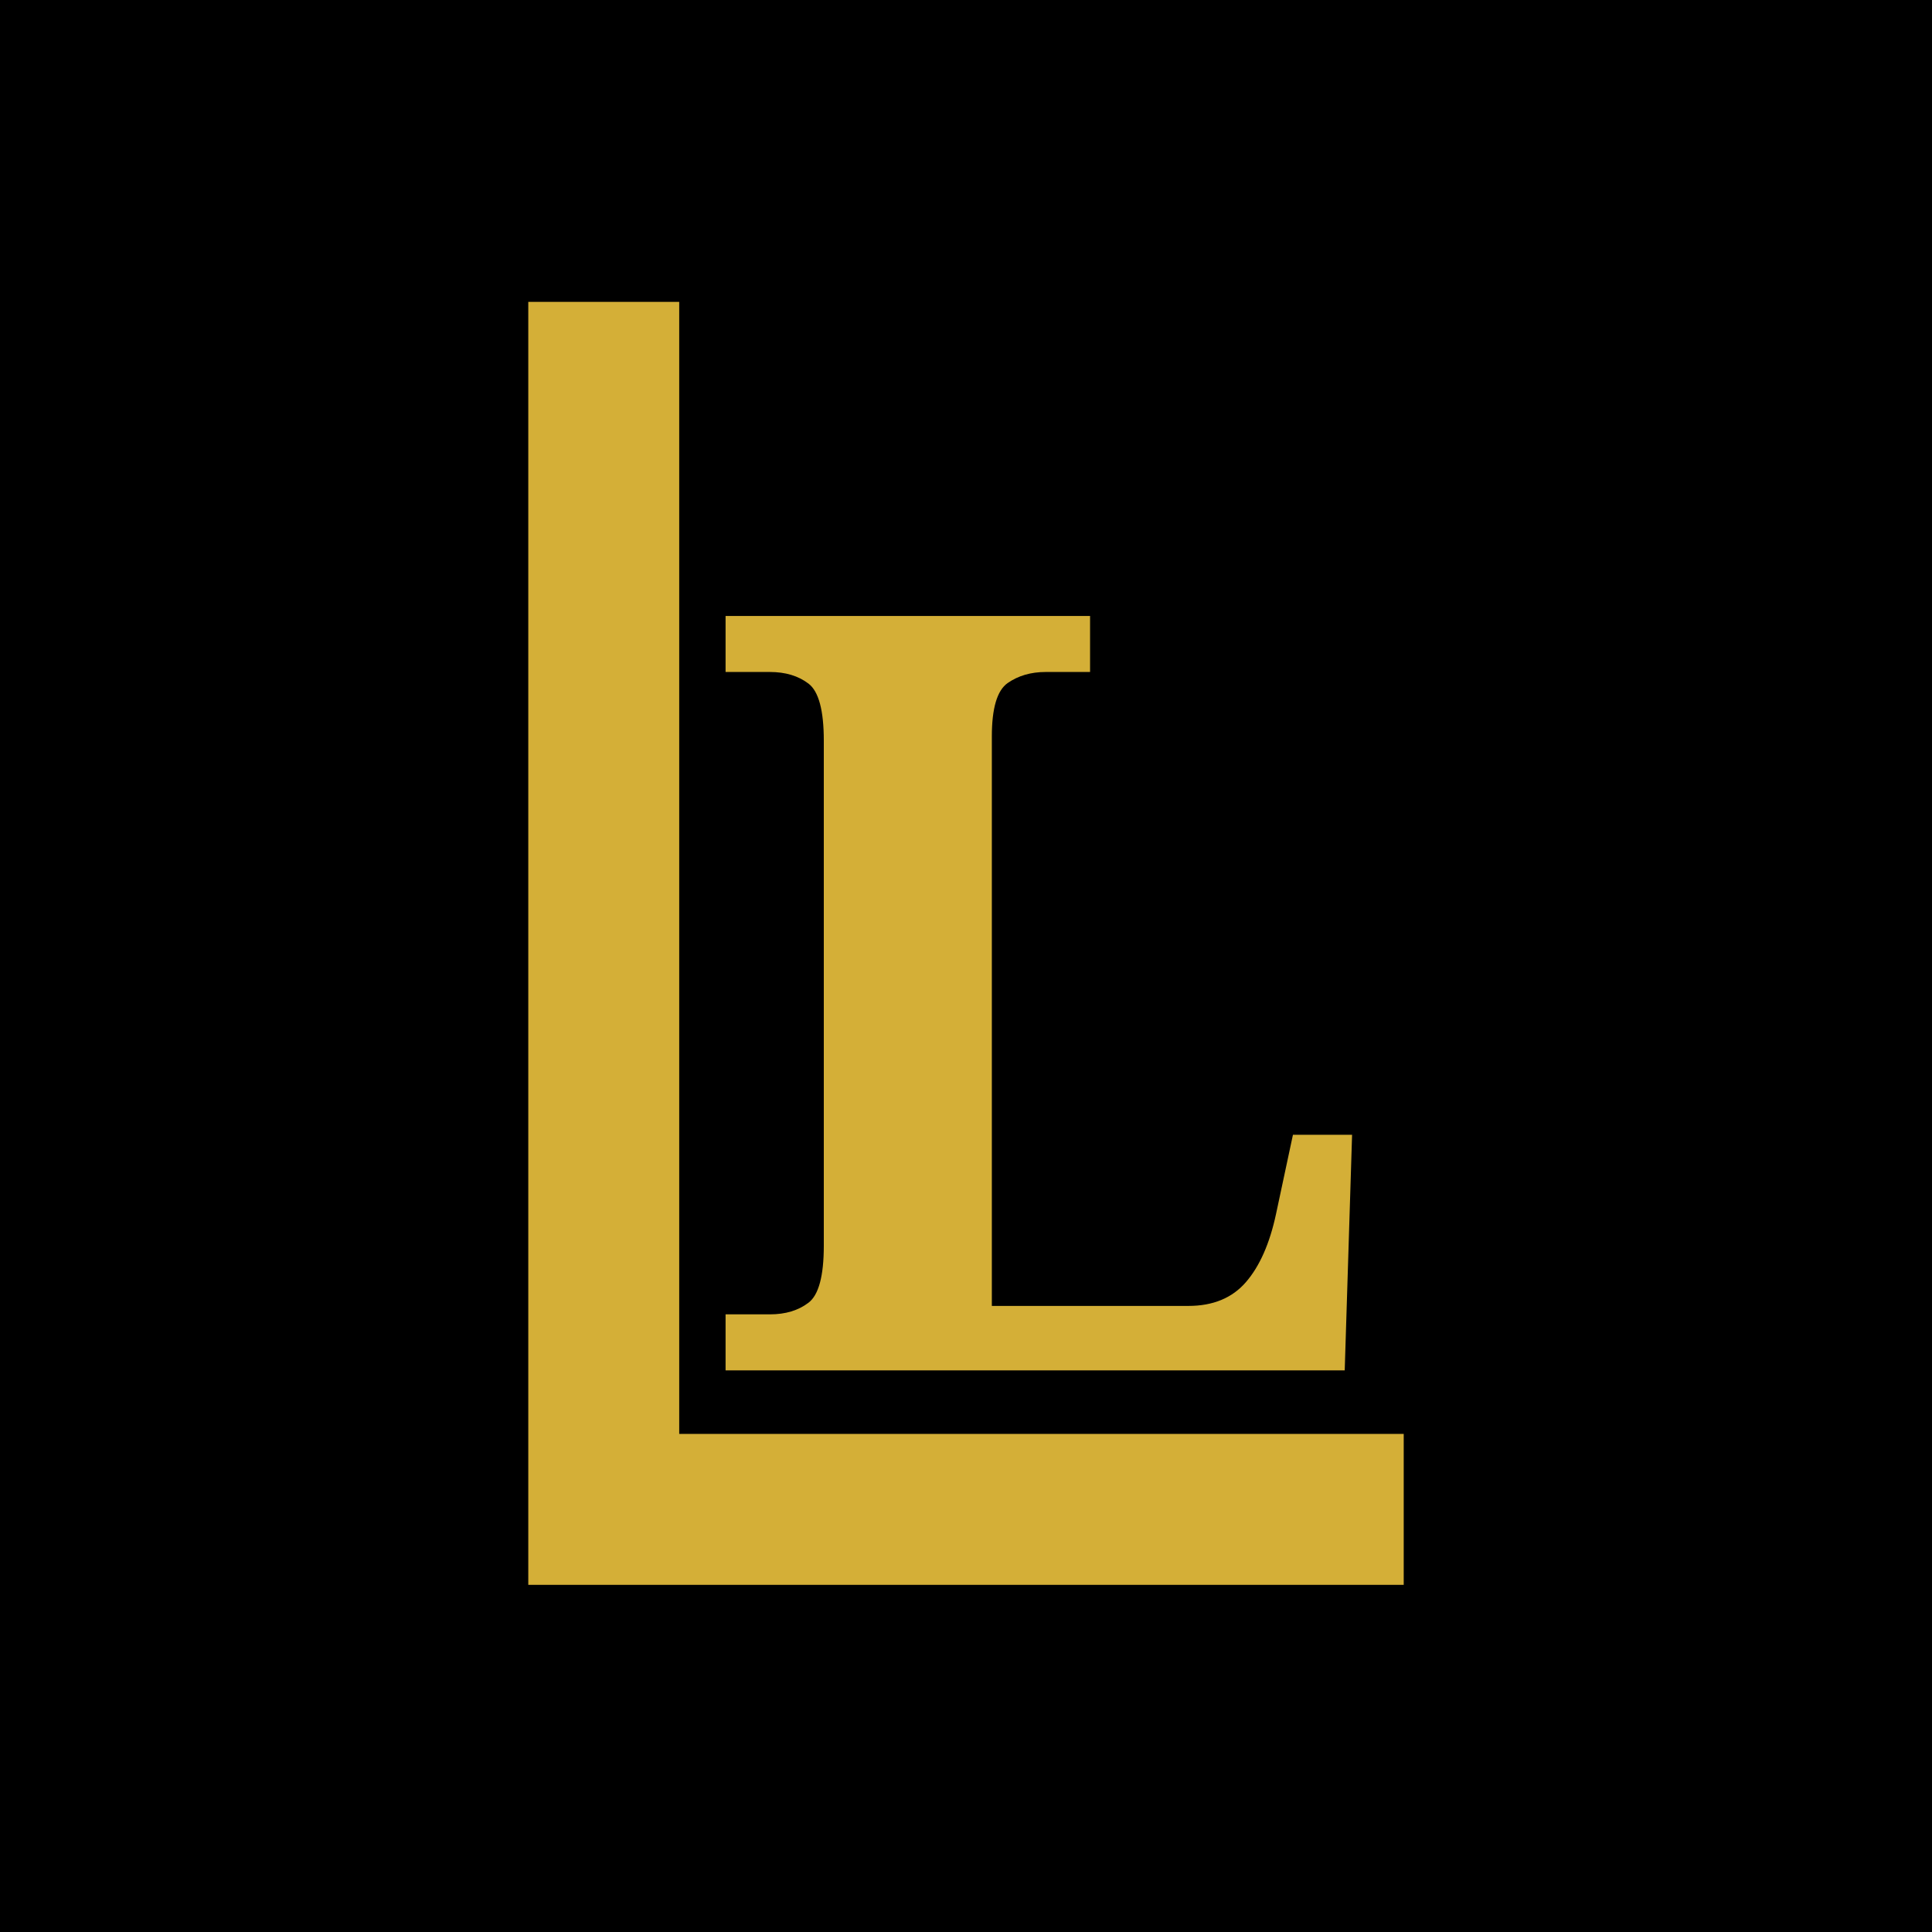
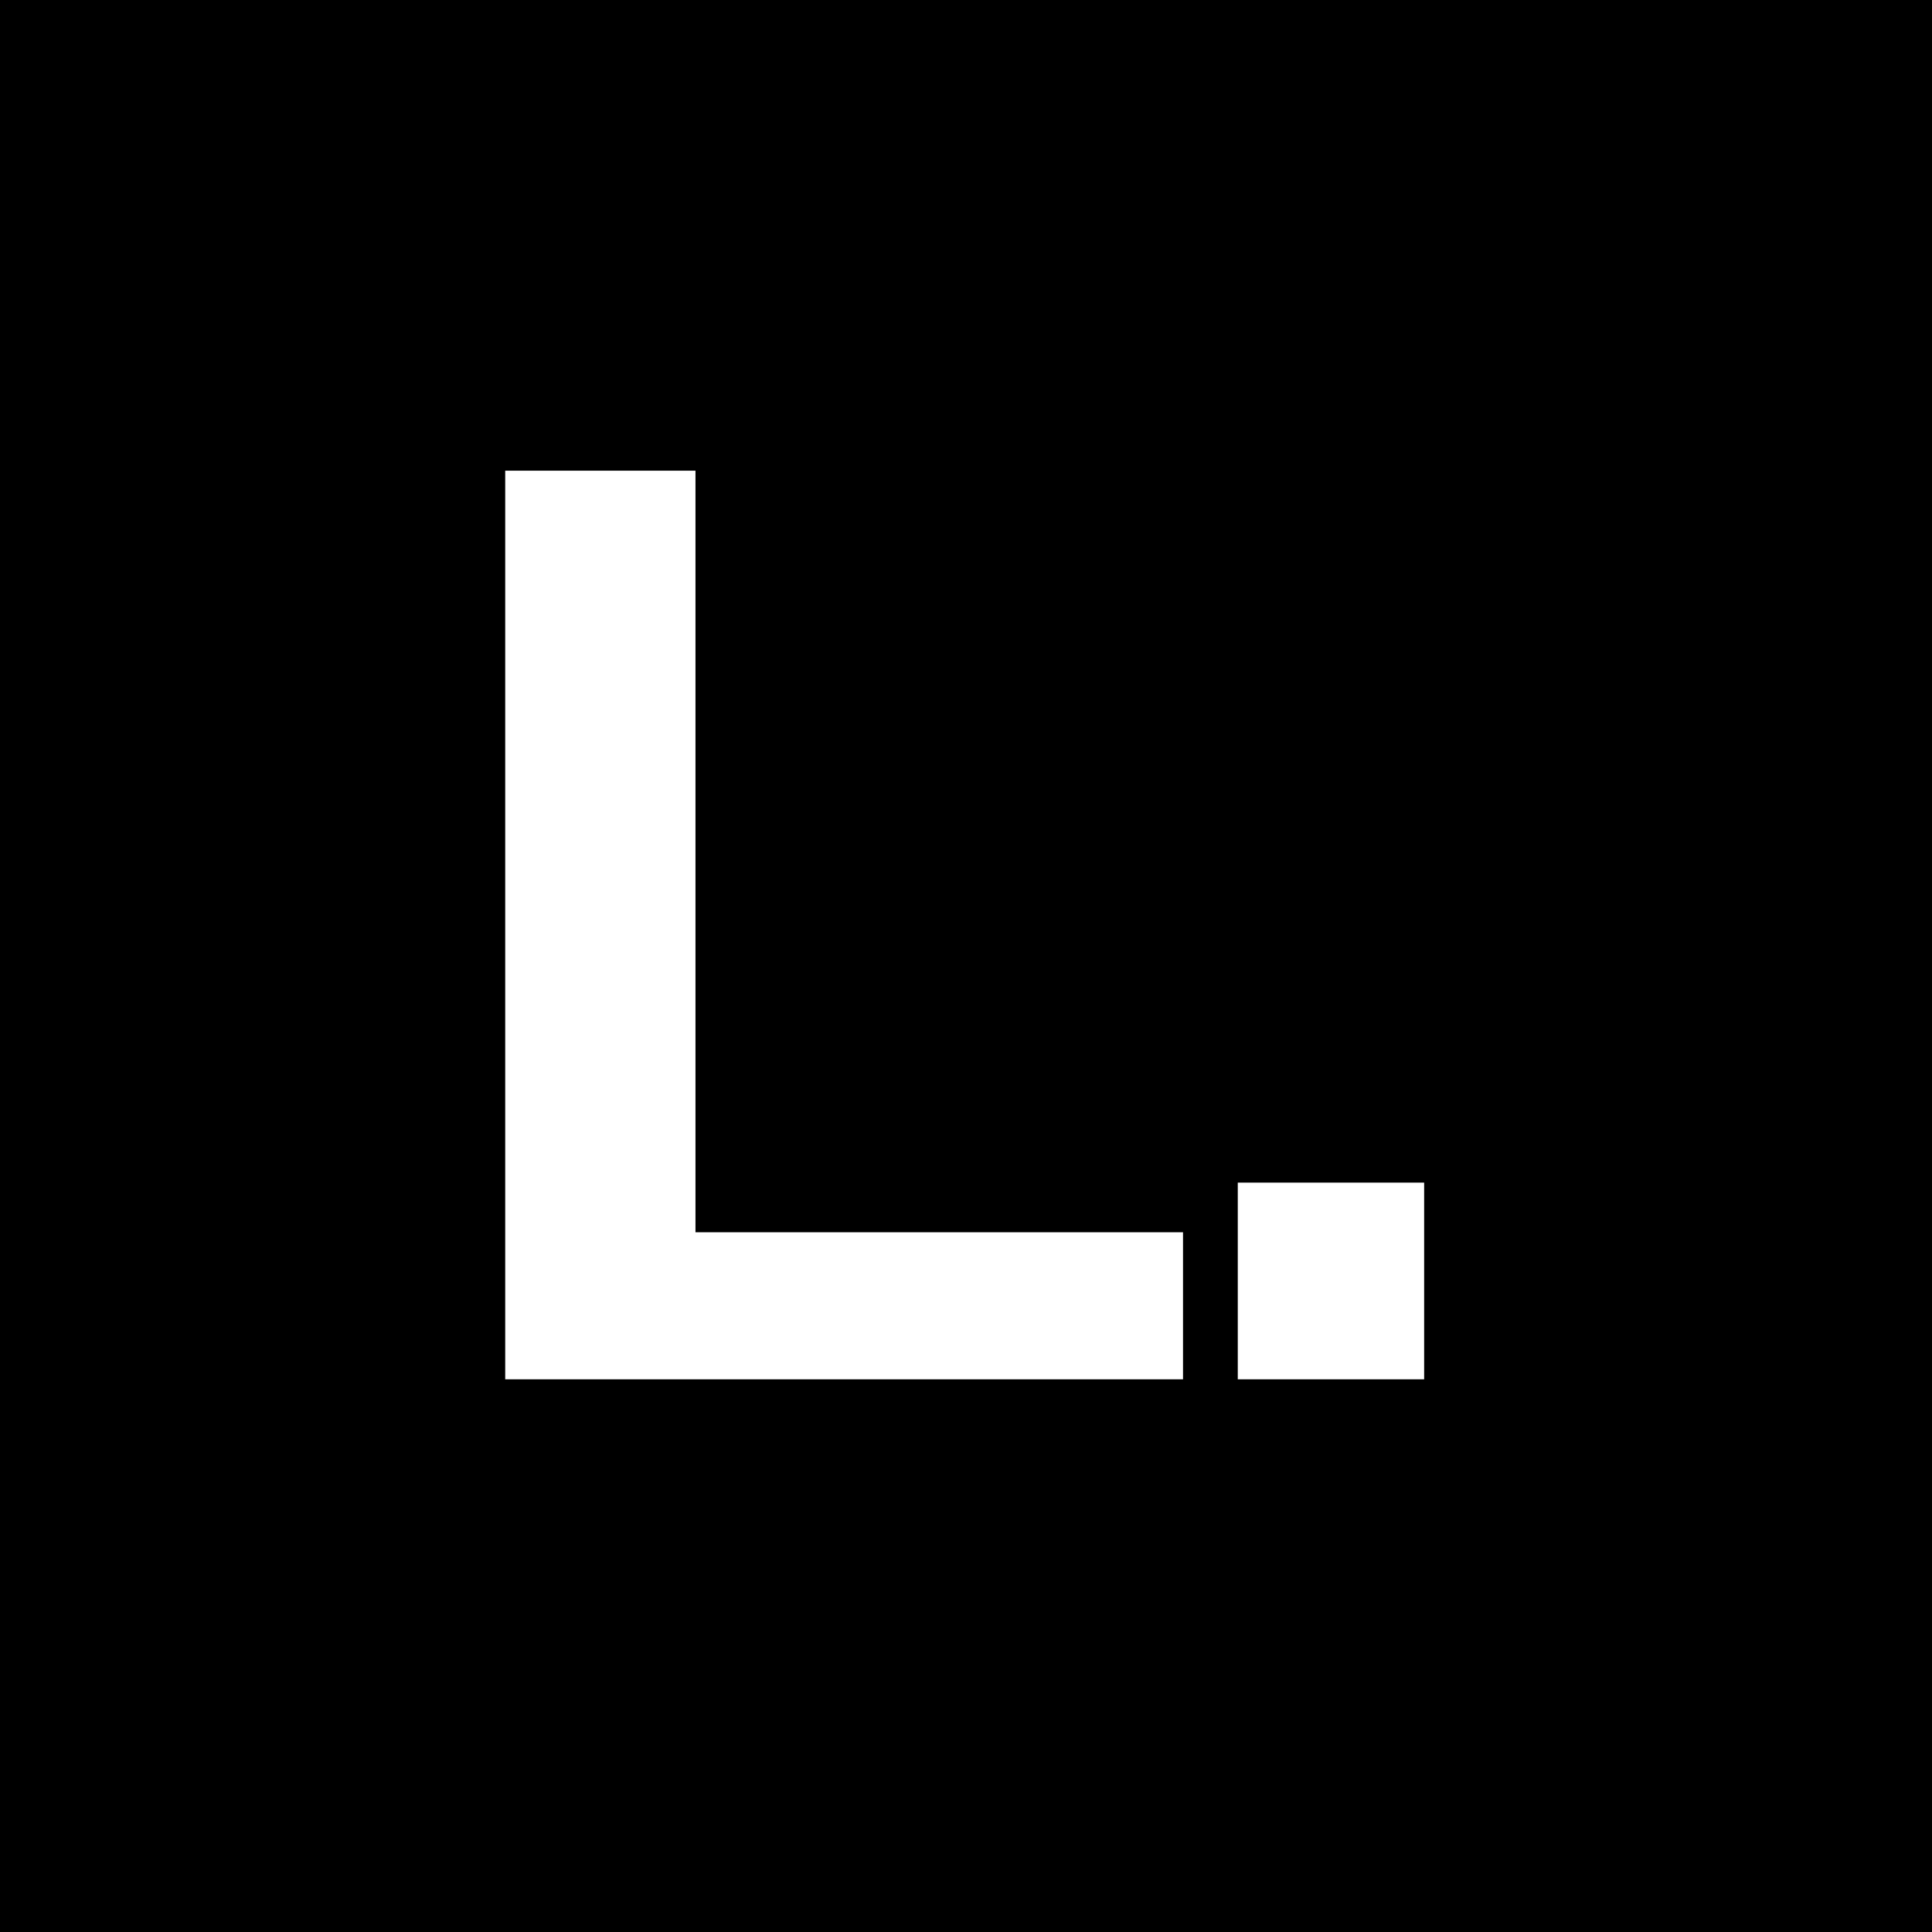
<svg xmlns="http://www.w3.org/2000/svg" viewBox="0 0 512 512">
  <rect width="512" height="512" fill="#000000" />
-   <path d="M160 100 V400 H352" stroke="#D4AF37" stroke-width="40" fill="none" stroke-linecap="square" />
-   <text x="50%" y="50%" dominant-baseline="middle" text-anchor="middle" font-family="serif" font-size="280" fill="#D4AF37" font-weight="bold" transform="translate(20, 10)">L</text>
+   <text x="50%" y="52%" dominant-baseline="middle" text-anchor="middle" font-family="Arial, sans-serif" font-weight="900" font-size="350" fill="#ffffff" letter-spacing="-20">L.</text>
</svg>
